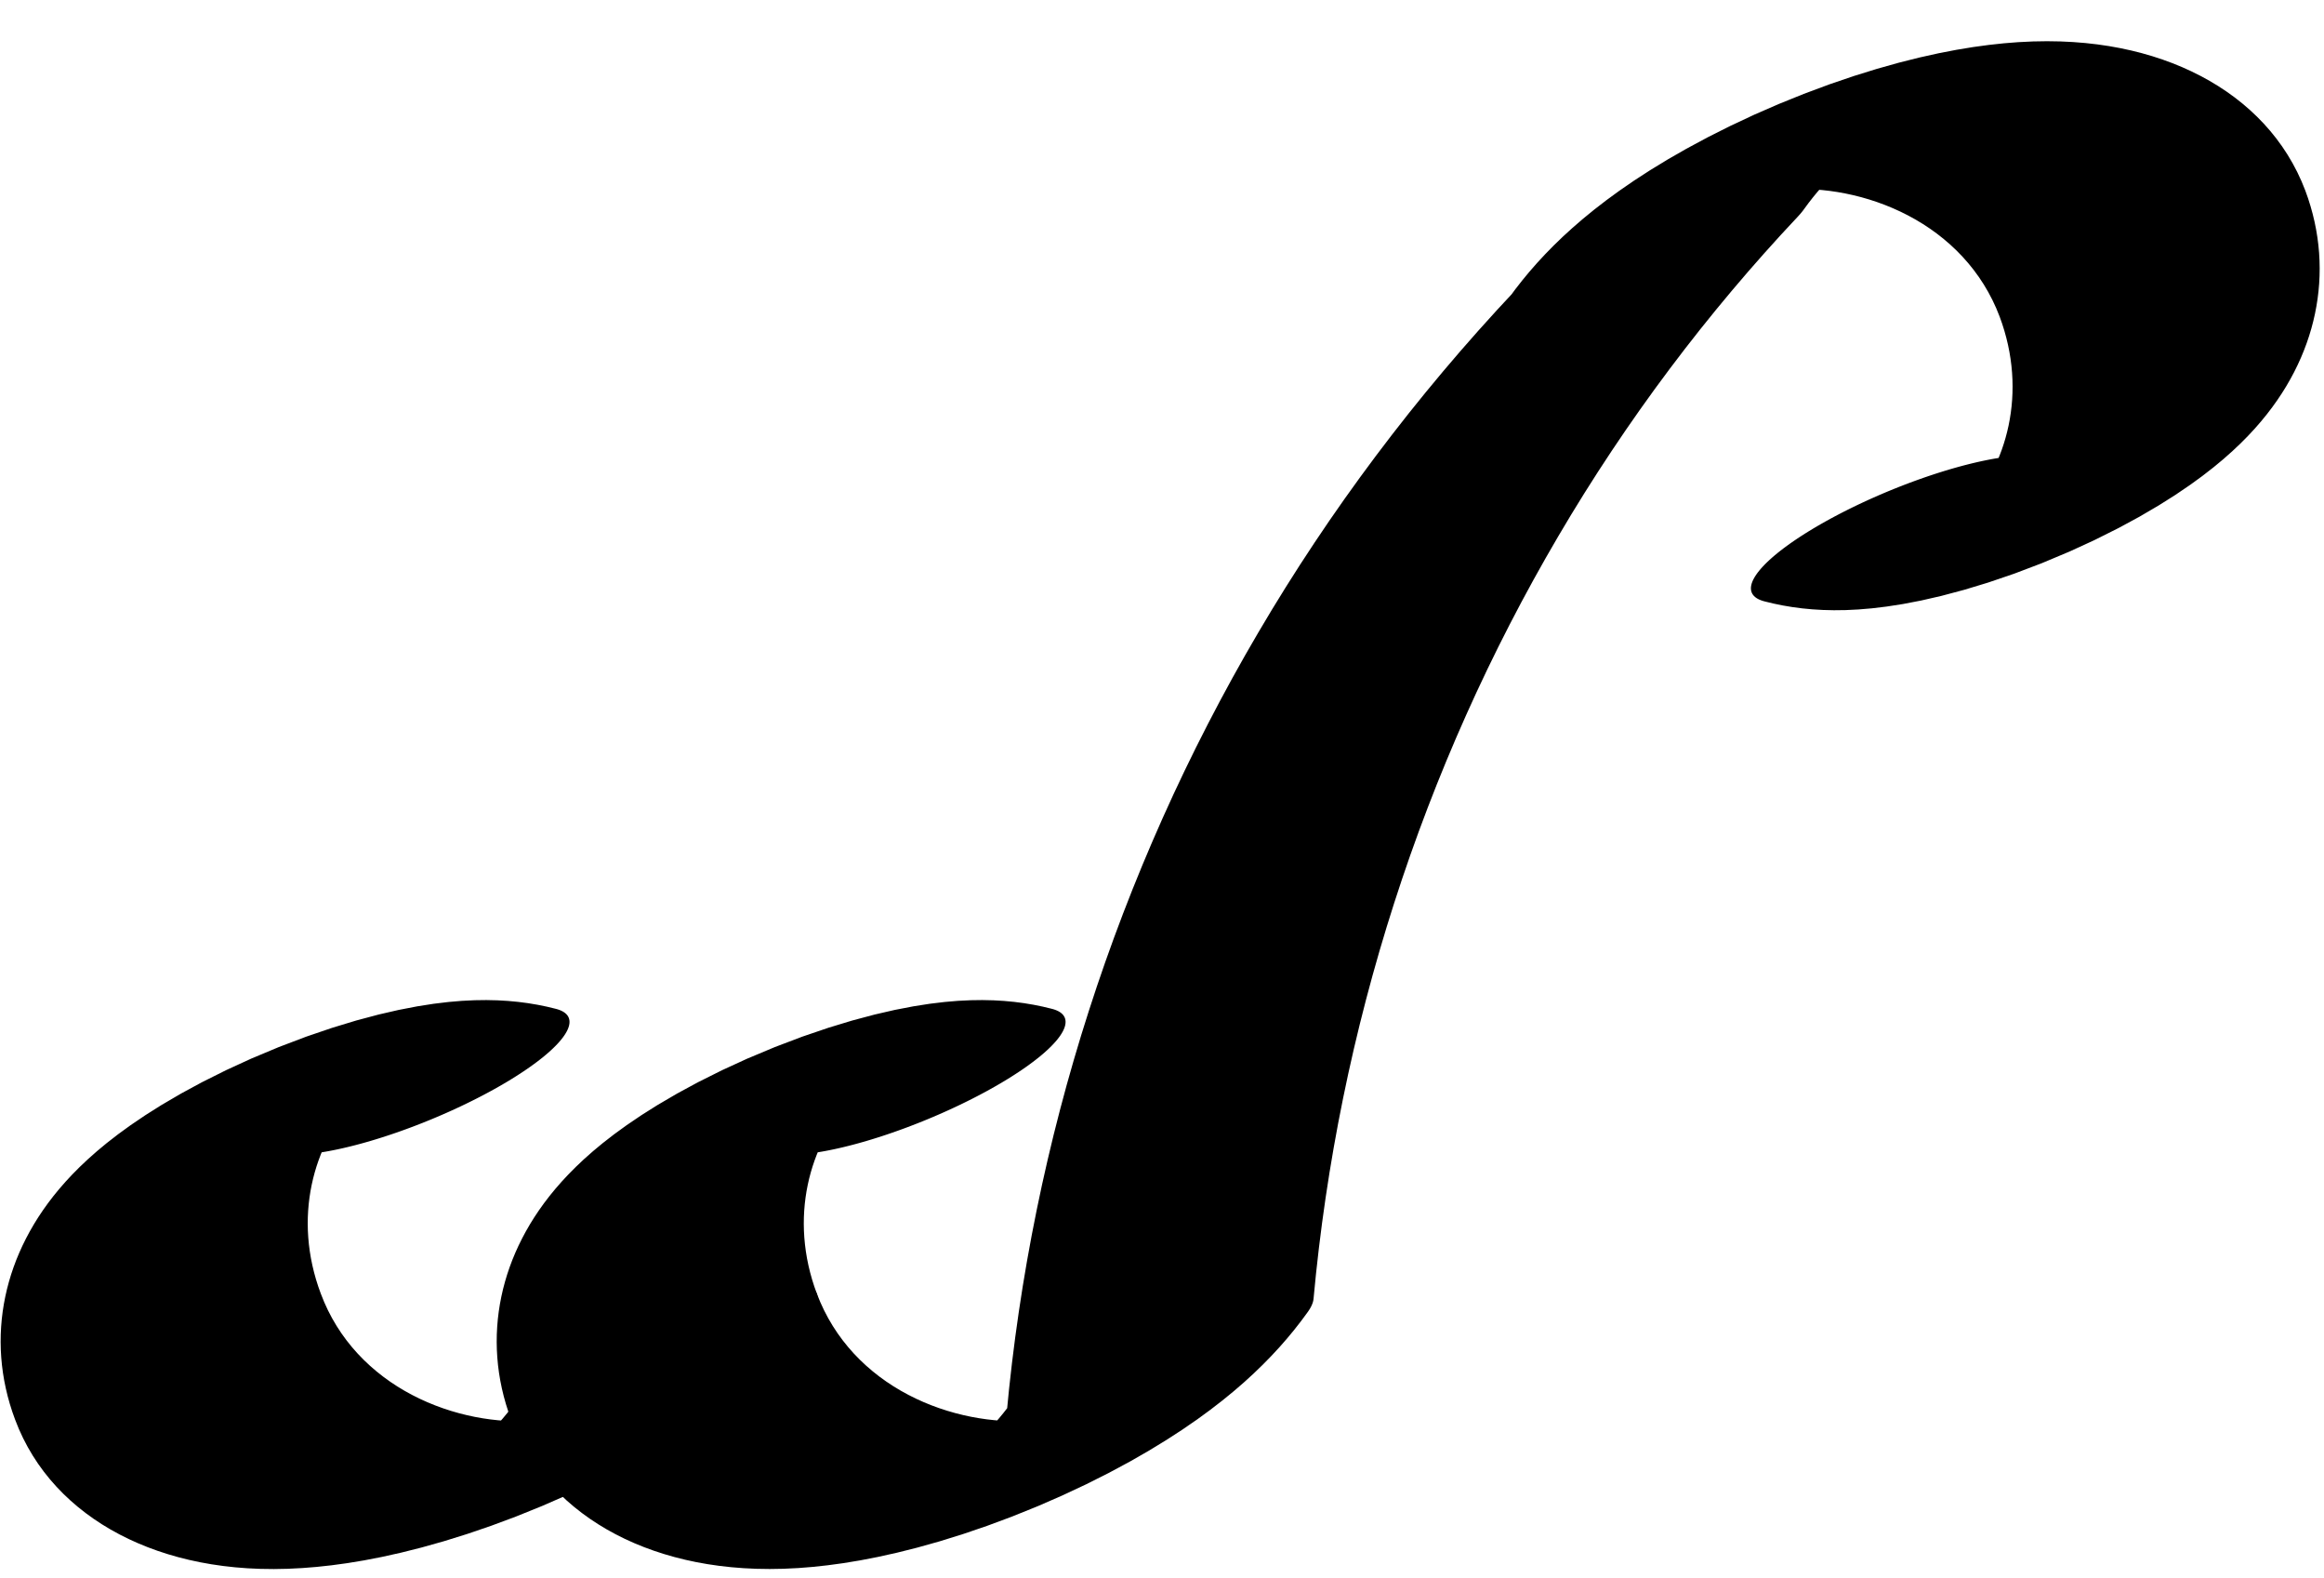
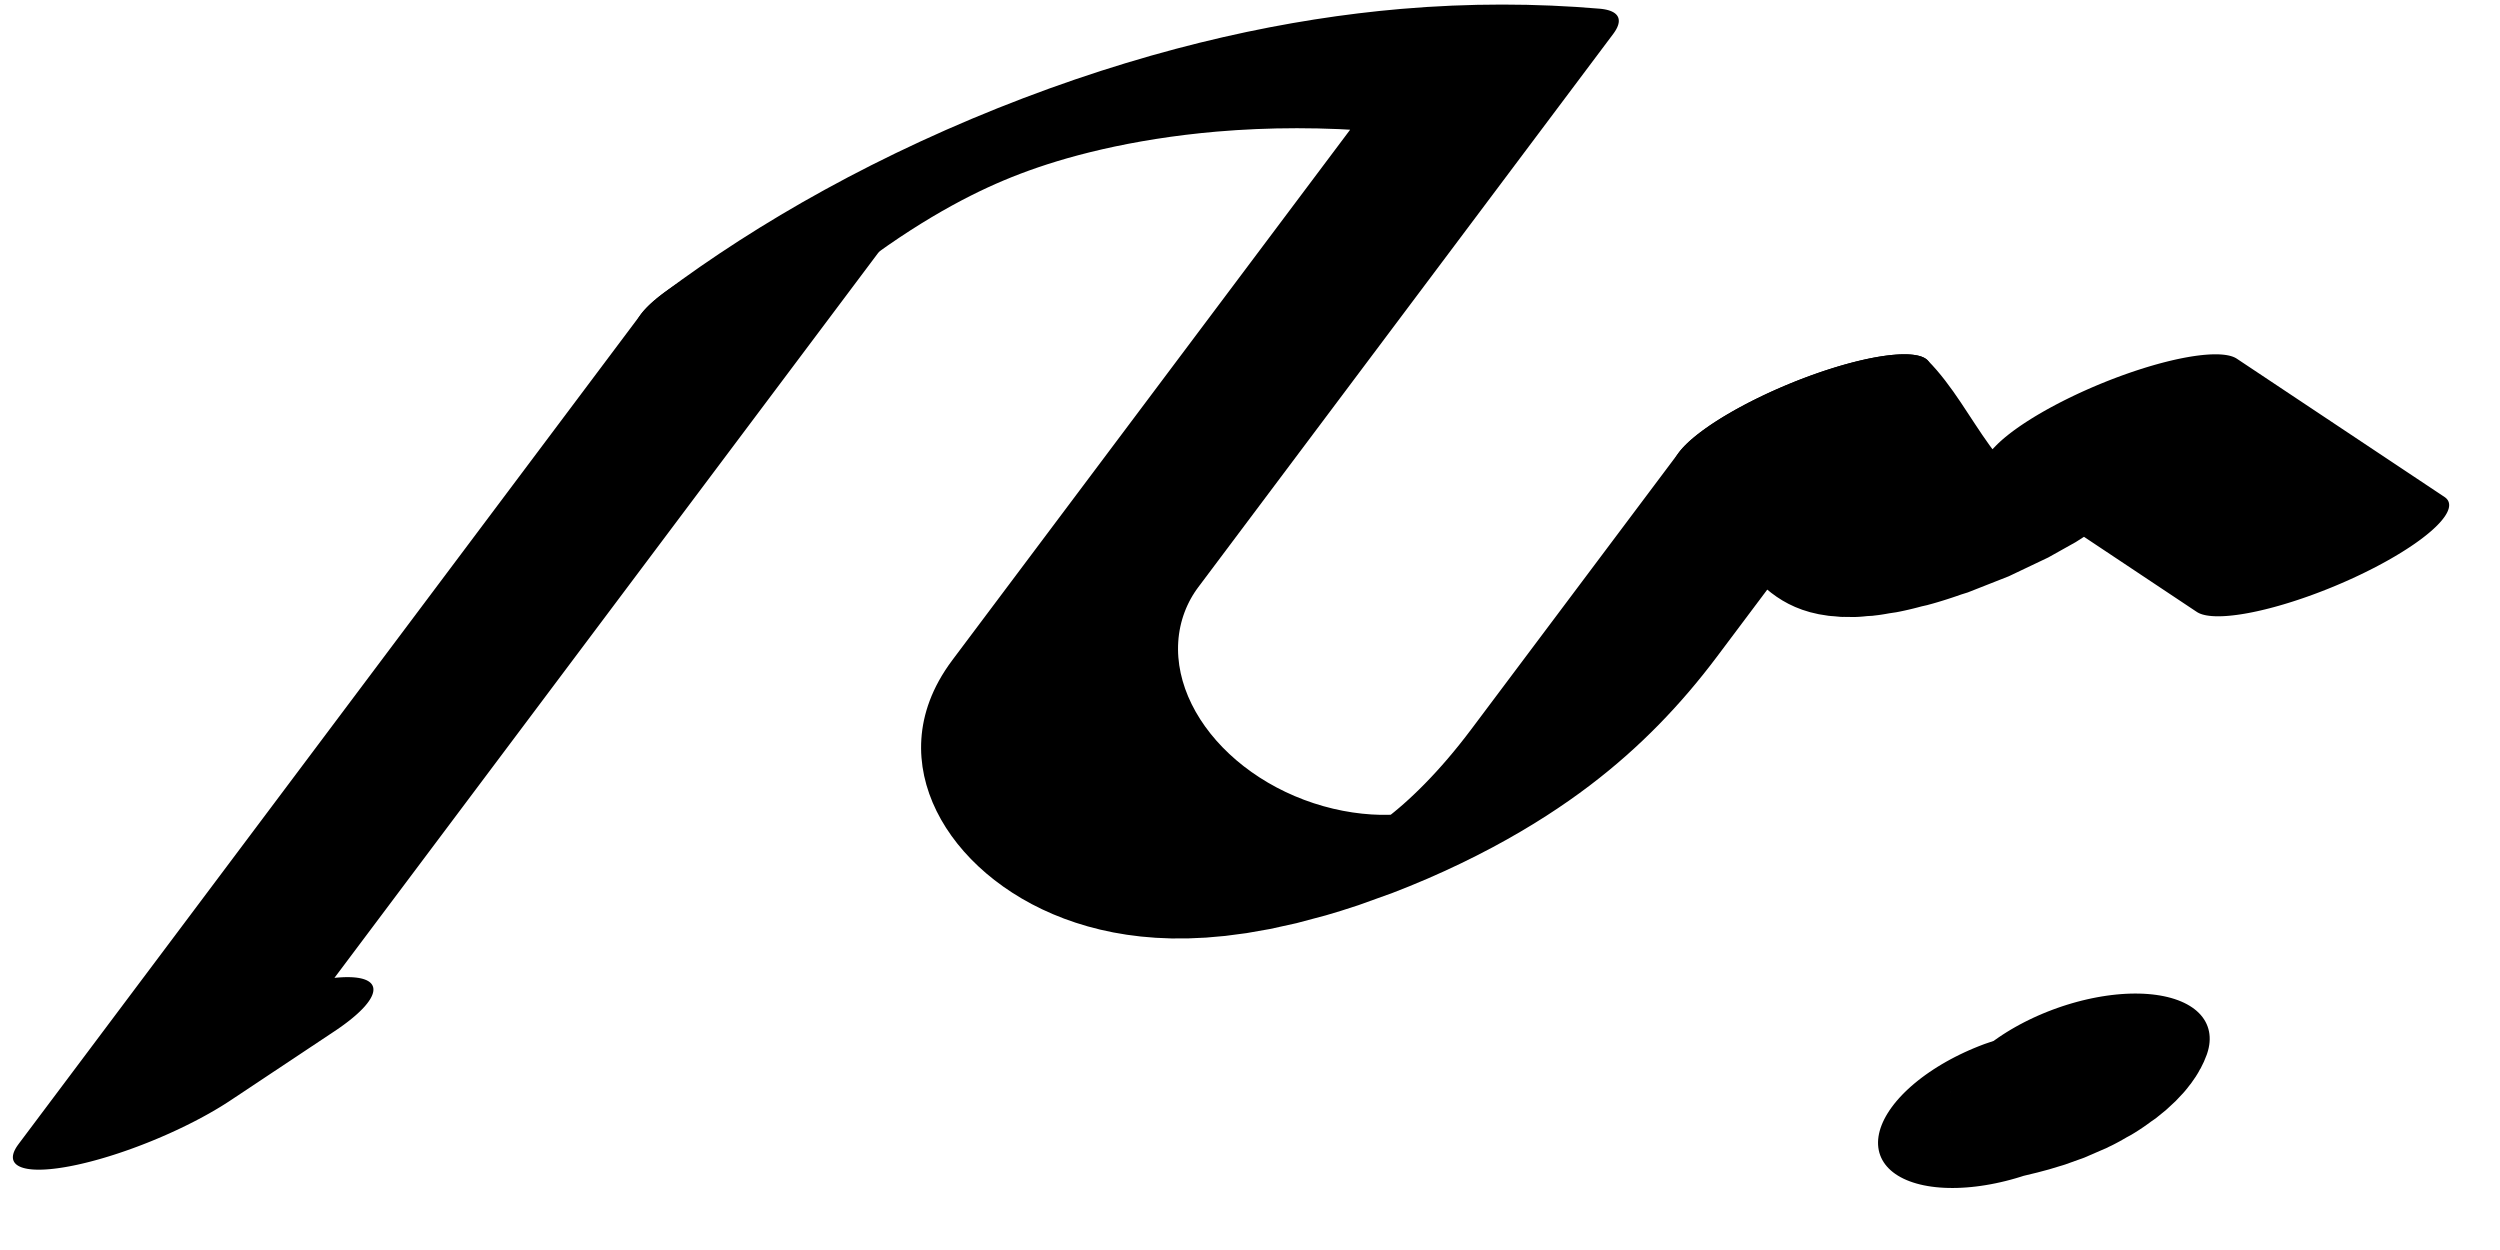
- <svg xmlns="http://www.w3.org/2000/svg" width="28" height="19" viewBox="0 0 28 19">
-   <path fill="none" stroke-width="32.529" stroke-linecap="round" stroke-linejoin="round" stroke="rgb(0%, 0%, 0%)" stroke-opacity="1" stroke-miterlimit="10" d="M 101.589 43.12 C 88.305 83.222 69.215 46.904 68.668 -19.726 C 68.336 -60.61 76.132 -93.691 86.025 -107.183 C 95.287 -119.768 105.472 -115.099 113.757 -94.438 C 126.281 0.825 143.897 83.921 165.355 148.772 C 176.213 181.606 187.962 209.373 200.393 231.728 C 208.678 252.389 218.863 257.058 228.126 244.473 C 238.019 230.981 245.802 197.782 245.482 157.016 C 244.906 90.435 225.833 53.949 212.561 94.17 " transform="matrix(0.113137, -0.0468644, -0.0117155, -0.0282833, 0, 19)" />
-   <path fill="none" stroke-width="32.529" stroke-linecap="round" stroke-linejoin="round" stroke="rgb(0%, 0%, 0%)" stroke-opacity="1" stroke-miterlimit="10" d="M 56.499 117.831 C 43.216 157.934 24.125 121.616 23.579 54.985 C 23.217 14.151 31.03 -19.097 40.935 -32.472 C 50.197 -45.056 60.353 -40.339 68.668 -19.726 " transform="matrix(0.113137, -0.0468644, -0.0117155, -0.0282833, 0, 19)" />
+ <svg xmlns="http://www.w3.org/2000/svg" width="36" height="18" viewBox="0 0 36 18">
+   <path fill="none" stroke-width="32.529" stroke-linecap="round" stroke-linejoin="round" stroke="rgb(0%, 0%, 0%)" stroke-opacity="1" stroke-miterlimit="10" d="M 126.738 284.991 L 21.751 36.331 L 36.109 47.62 " transform="matrix(0.113137, -0.0468644, -0.0117155, -0.0282833, 0, 18)" />
+   <path fill="none" stroke-width="32.529" stroke-linecap="round" stroke-linejoin="round" stroke="rgb(0%, 0%, 0%)" stroke-opacity="1" stroke-miterlimit="10" d="M 126.738 284.991 C 149.313 307.94 173.059 305.193 195.283 277.071 C 202.057 268.47 208.658 257.532 214.998 244.403 L 145.006 78.63 C 123.543 27.736 151.966 -154.572 198.27 -44.845 L 233.266 38.042 " transform="matrix(0.113137, -0.0468644, -0.0117155, -0.0282833, 0, 18)" />
+   <path fill="none" stroke-width="32.529" stroke-linecap="round" stroke-linejoin="round" stroke="rgb(0%, 0%, 0%)" stroke-opacity="1" stroke-miterlimit="10" d="M 233.266 38.042 C 236.292 8.582 234.916 -30.71 242.07 -46.983 C 250.3 -65.868 258.47 -32.31 267.068 -17.967 L 283.417 -115.493 " transform="matrix(0.113137, -0.0468644, -0.0117155, -0.0282833, 0, 18)" />
+   <path fill="none" stroke-width="38.044" stroke-linecap="round" stroke-linejoin="round" stroke="rgb(0%, 0%, 0%)" stroke-opacity="1" stroke-miterlimit="10" d="M 268.078 -153.347 C 271.879 -153.317 276.239 -156.81 278.719 -150.864 " transform="matrix(0.097754, -0.0355797, -0.0177892, -0.048877, 0, 18)" />
</svg>
